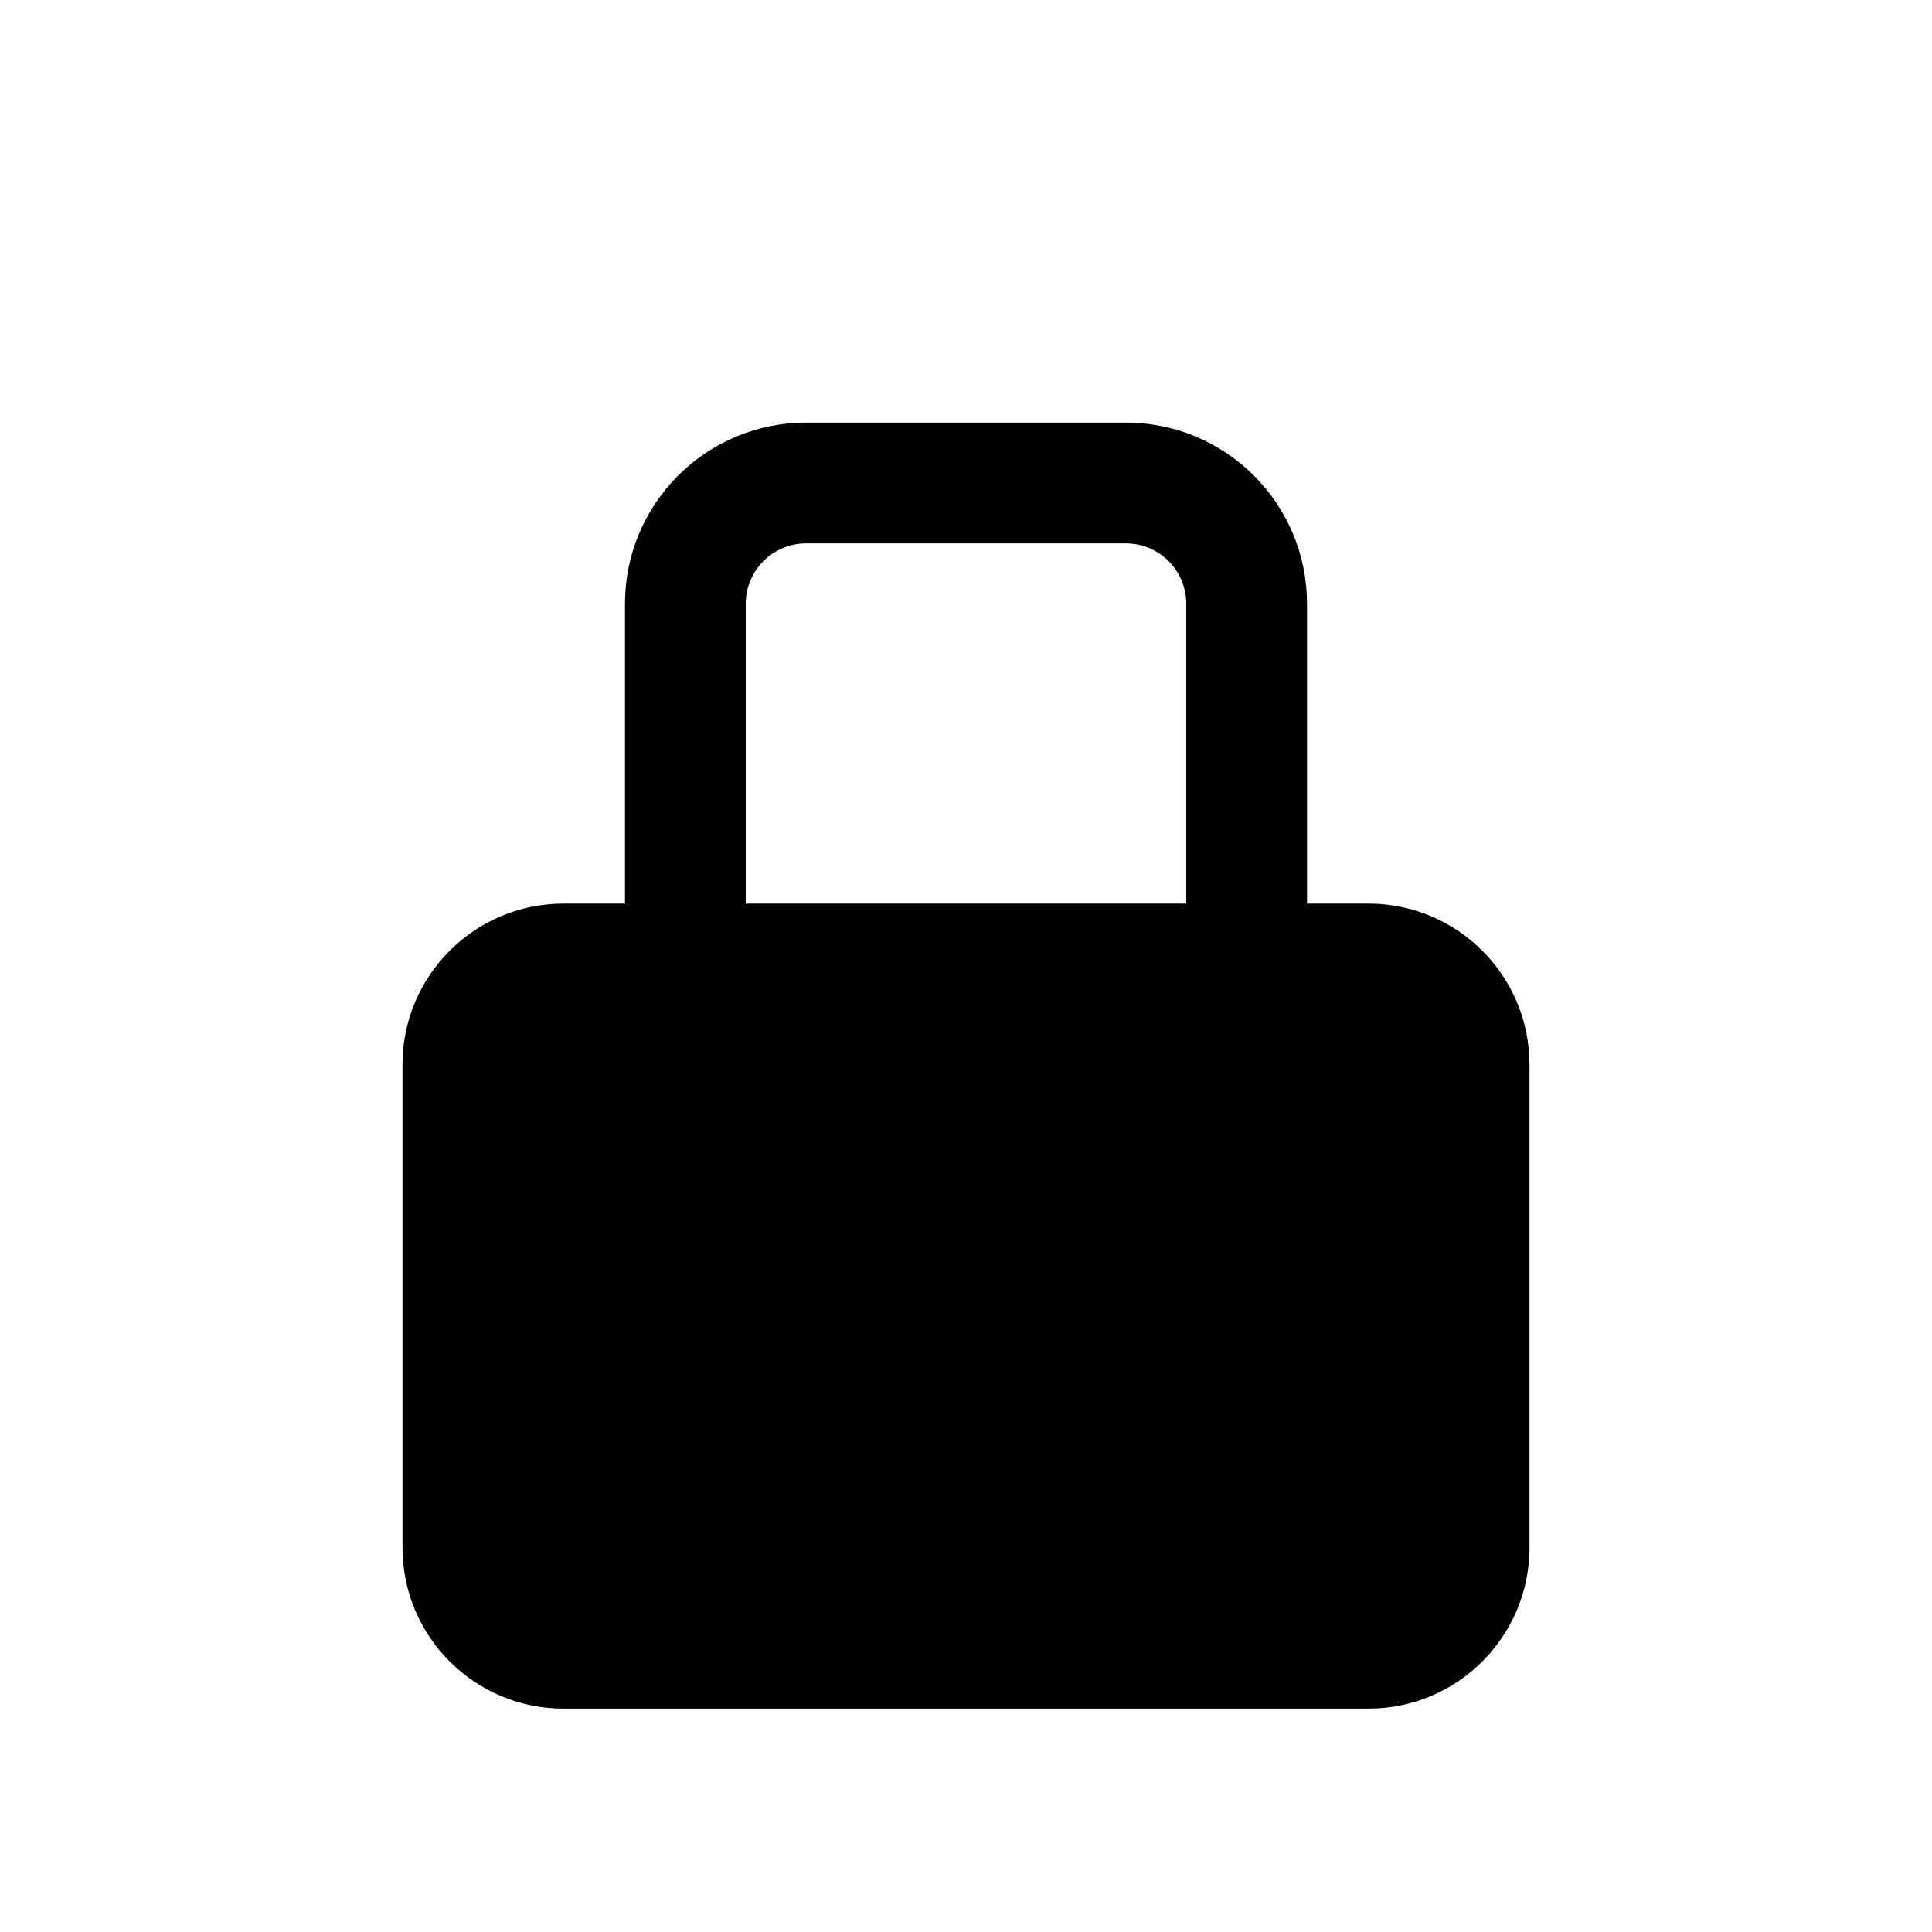
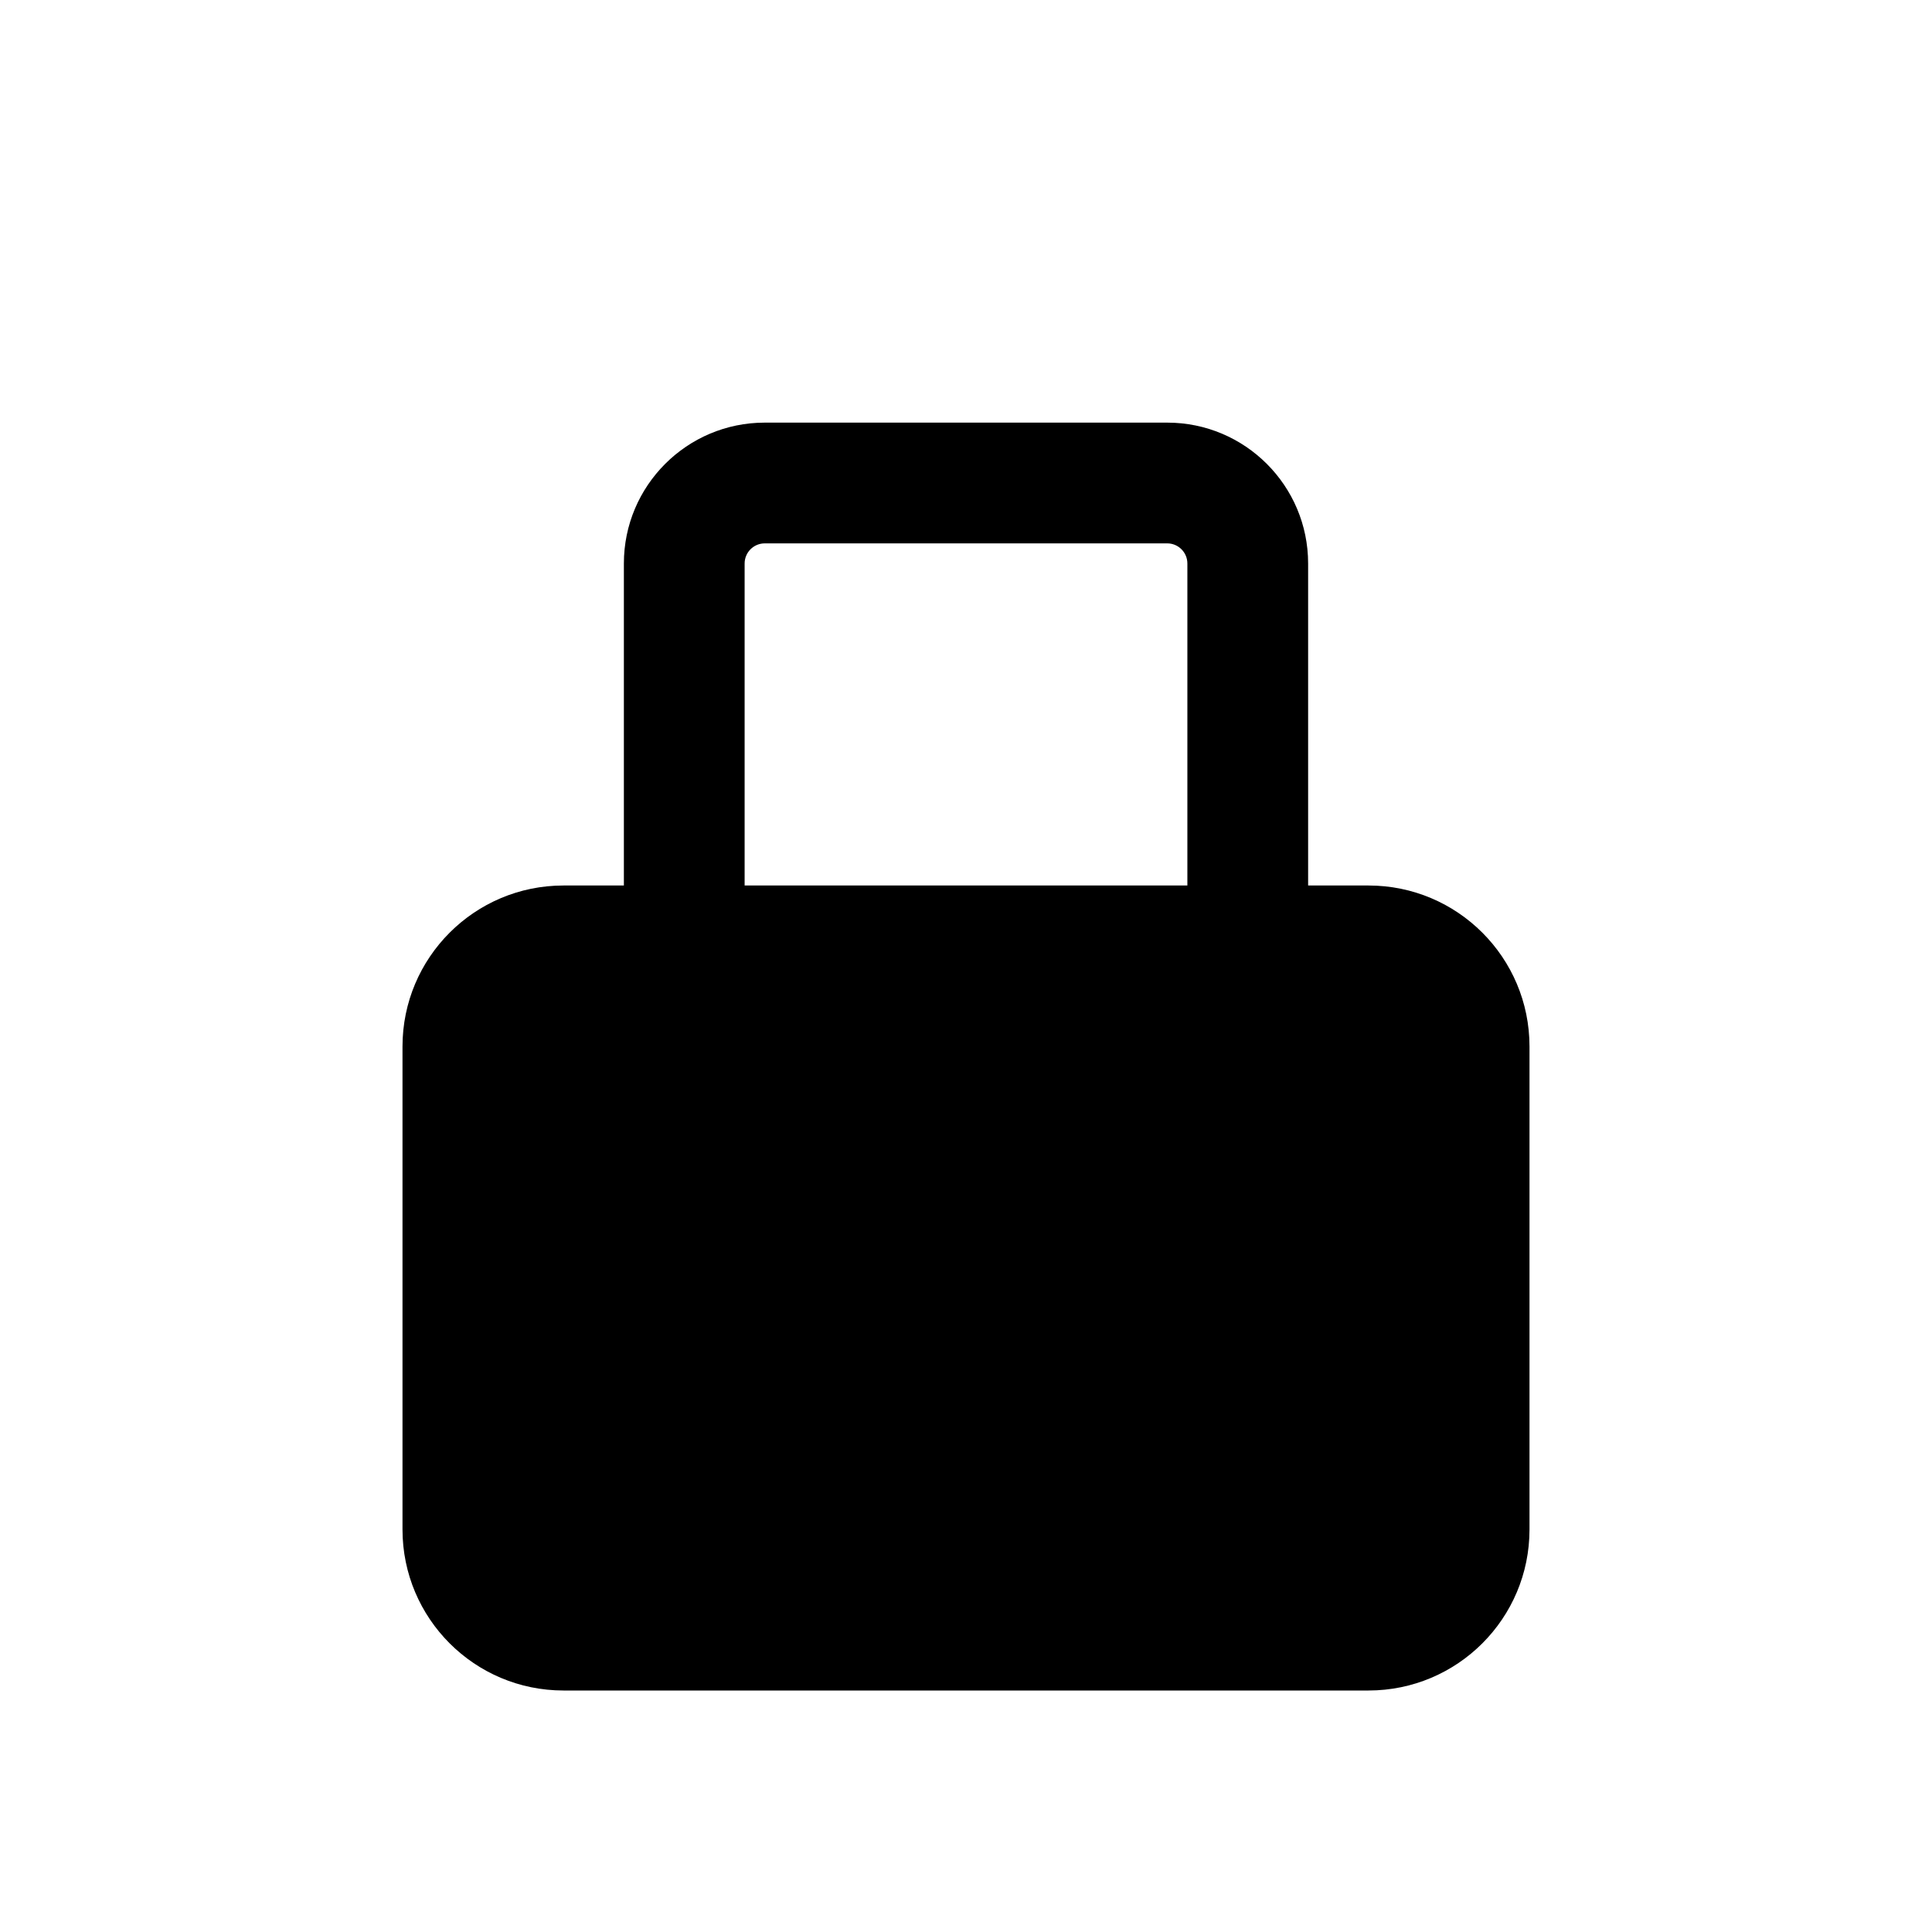
<svg xmlns="http://www.w3.org/2000/svg" width="24" height="24" viewBox="0 0 24 24" fill="none">
-   <rect x="5" y="11.225" width="14" height="10" rx="2" fill="black" />
-   <path fill-rule="evenodd" clip-rule="evenodd" d="M10.014 6.75C9.6 6.75 9.264 7.086 9.264 7.5V13H7.764V7.5C7.764 6.257 8.771 5.25 10.014 5.25H13.986C15.229 5.25 16.236 6.257 16.236 7.5V13H14.736V7.5C14.736 7.086 14.4 6.75 13.986 6.75H10.014Z" fill="black" />
+   <rect x="5" y="11" width="14" height="10" rx="2" fill="black" />
+   <path fill-rule="evenodd" clip-rule="evenodd" d="M9.5 6.75C9.362 6.75 9.25 6.862 9.25 7V12H7.75V7C7.75 6.034 8.534 5.25 9.5 5.25H14.5C15.466 5.25 16.25 6.034 16.25 7V12H14.75V7C14.75 6.862 14.638 6.75 14.5 6.75H9.5Z" fill="black" />
</svg>
